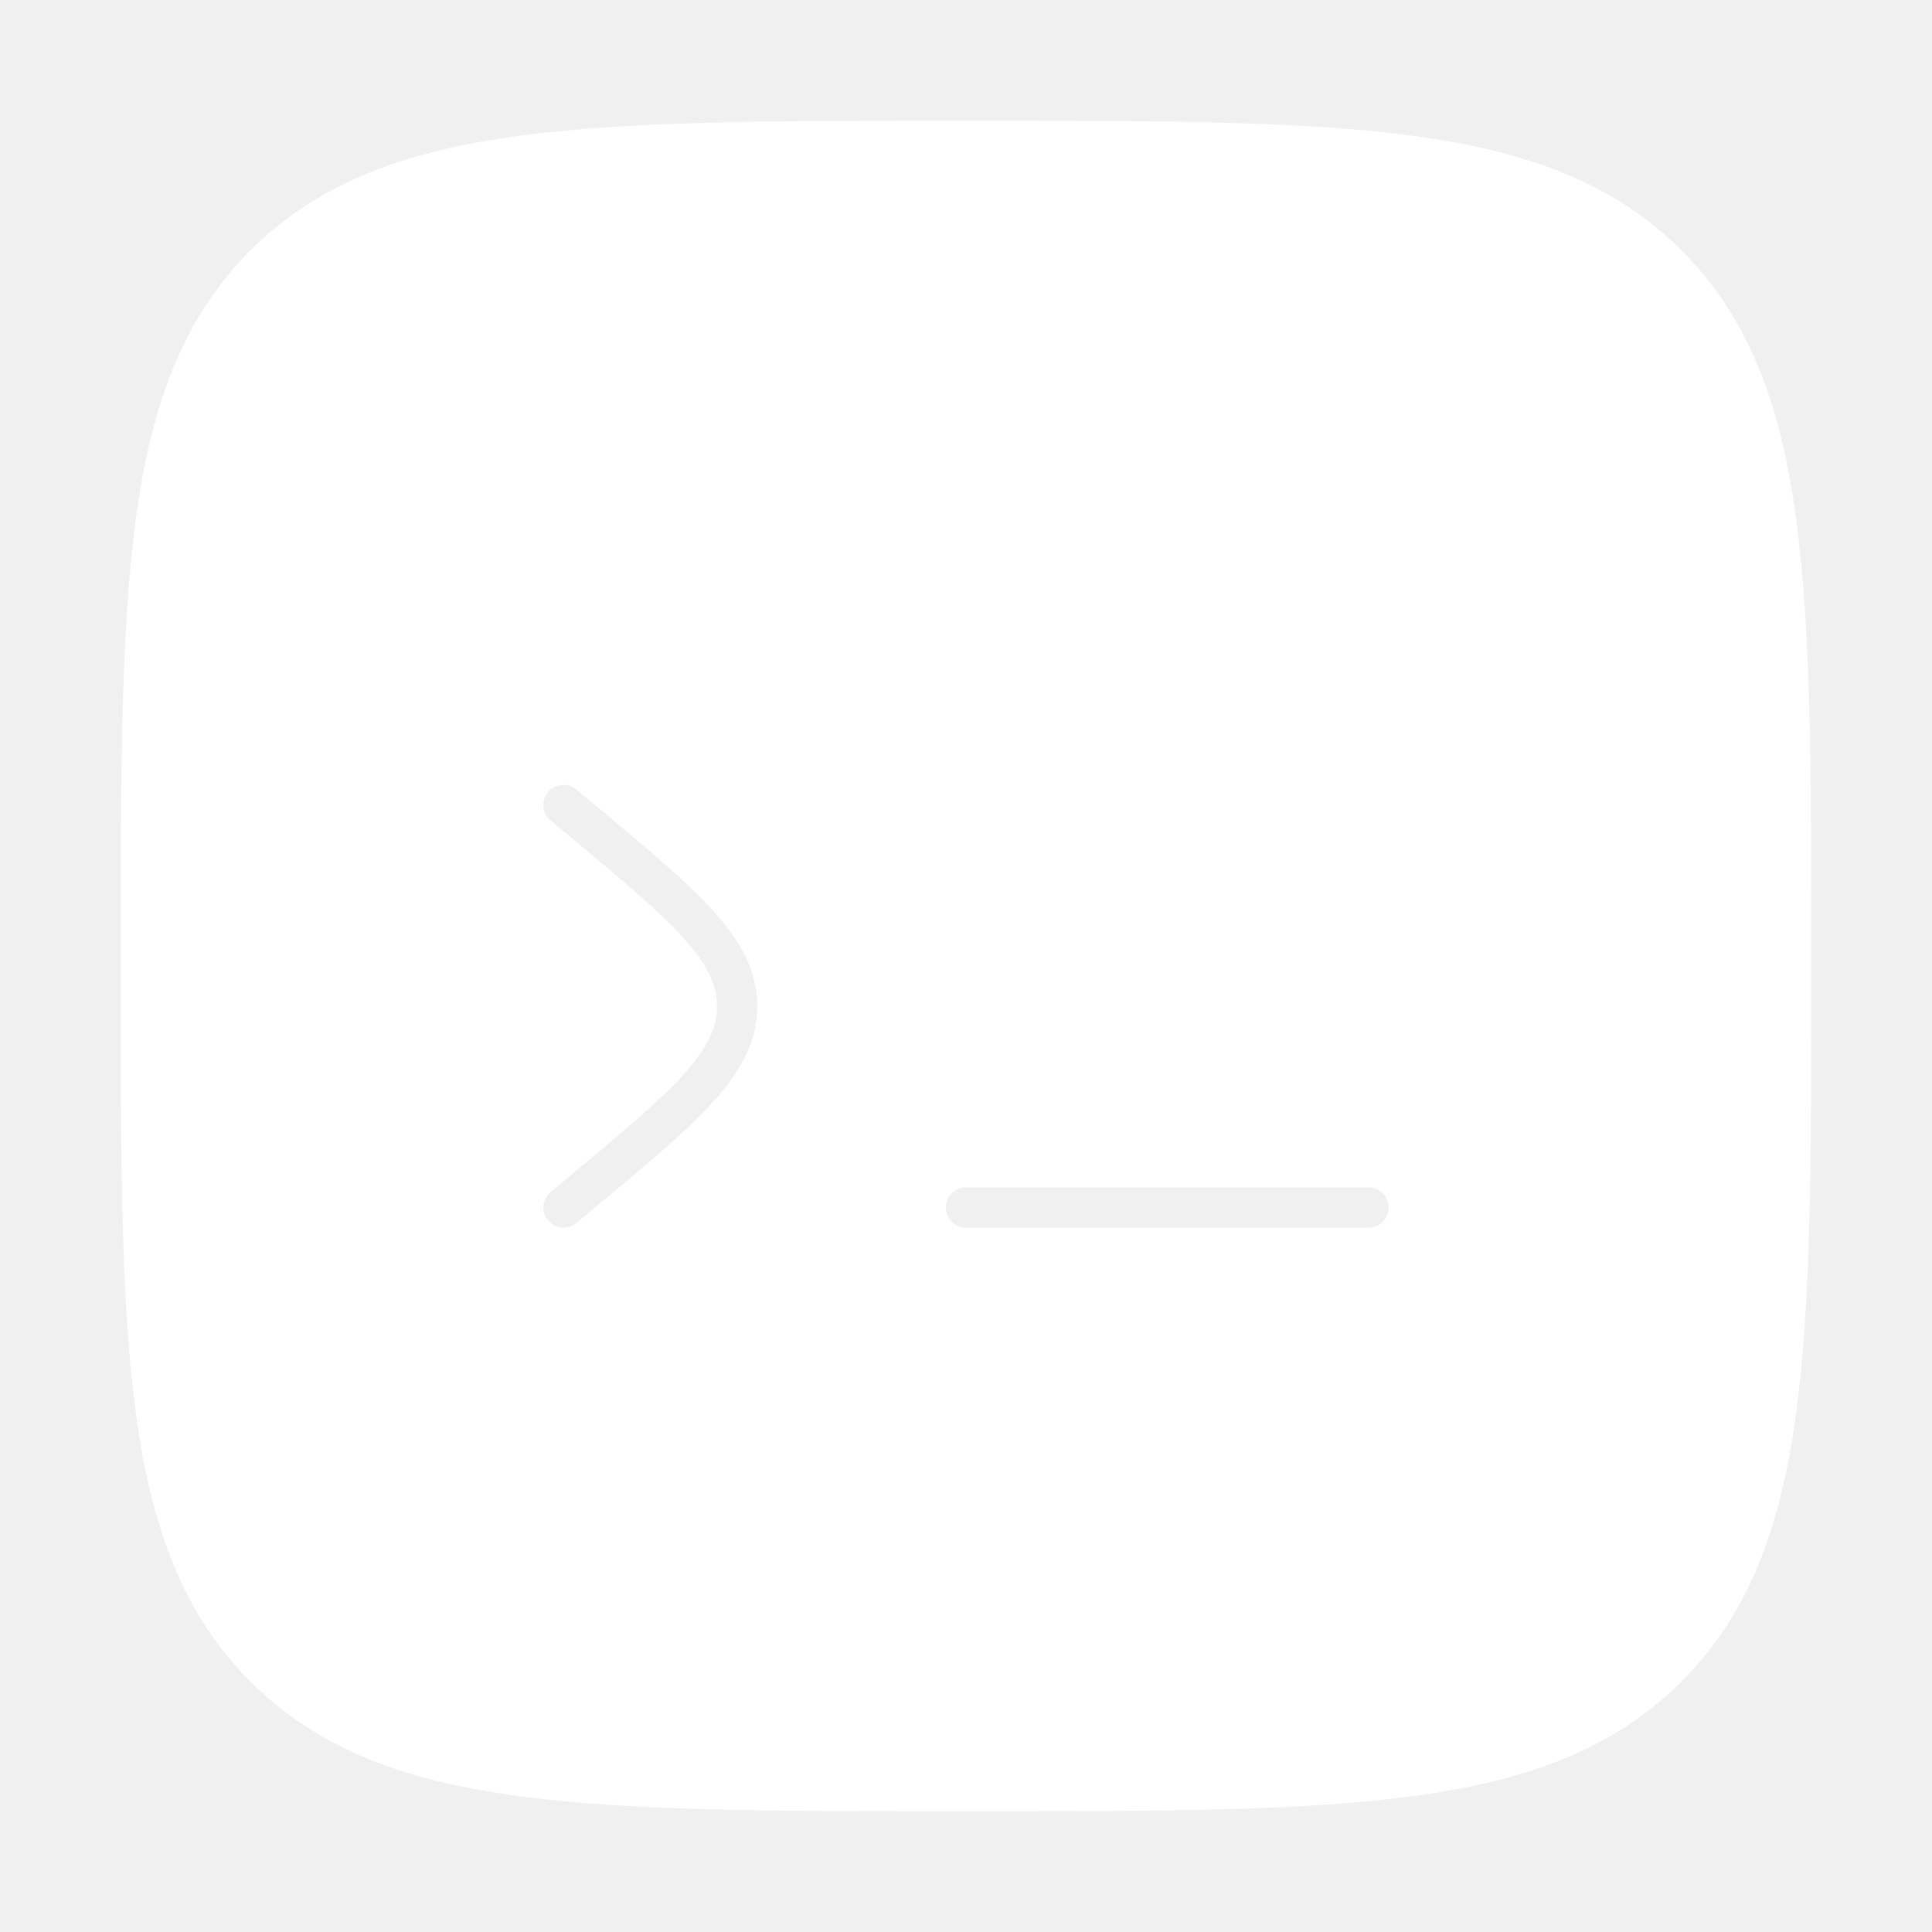
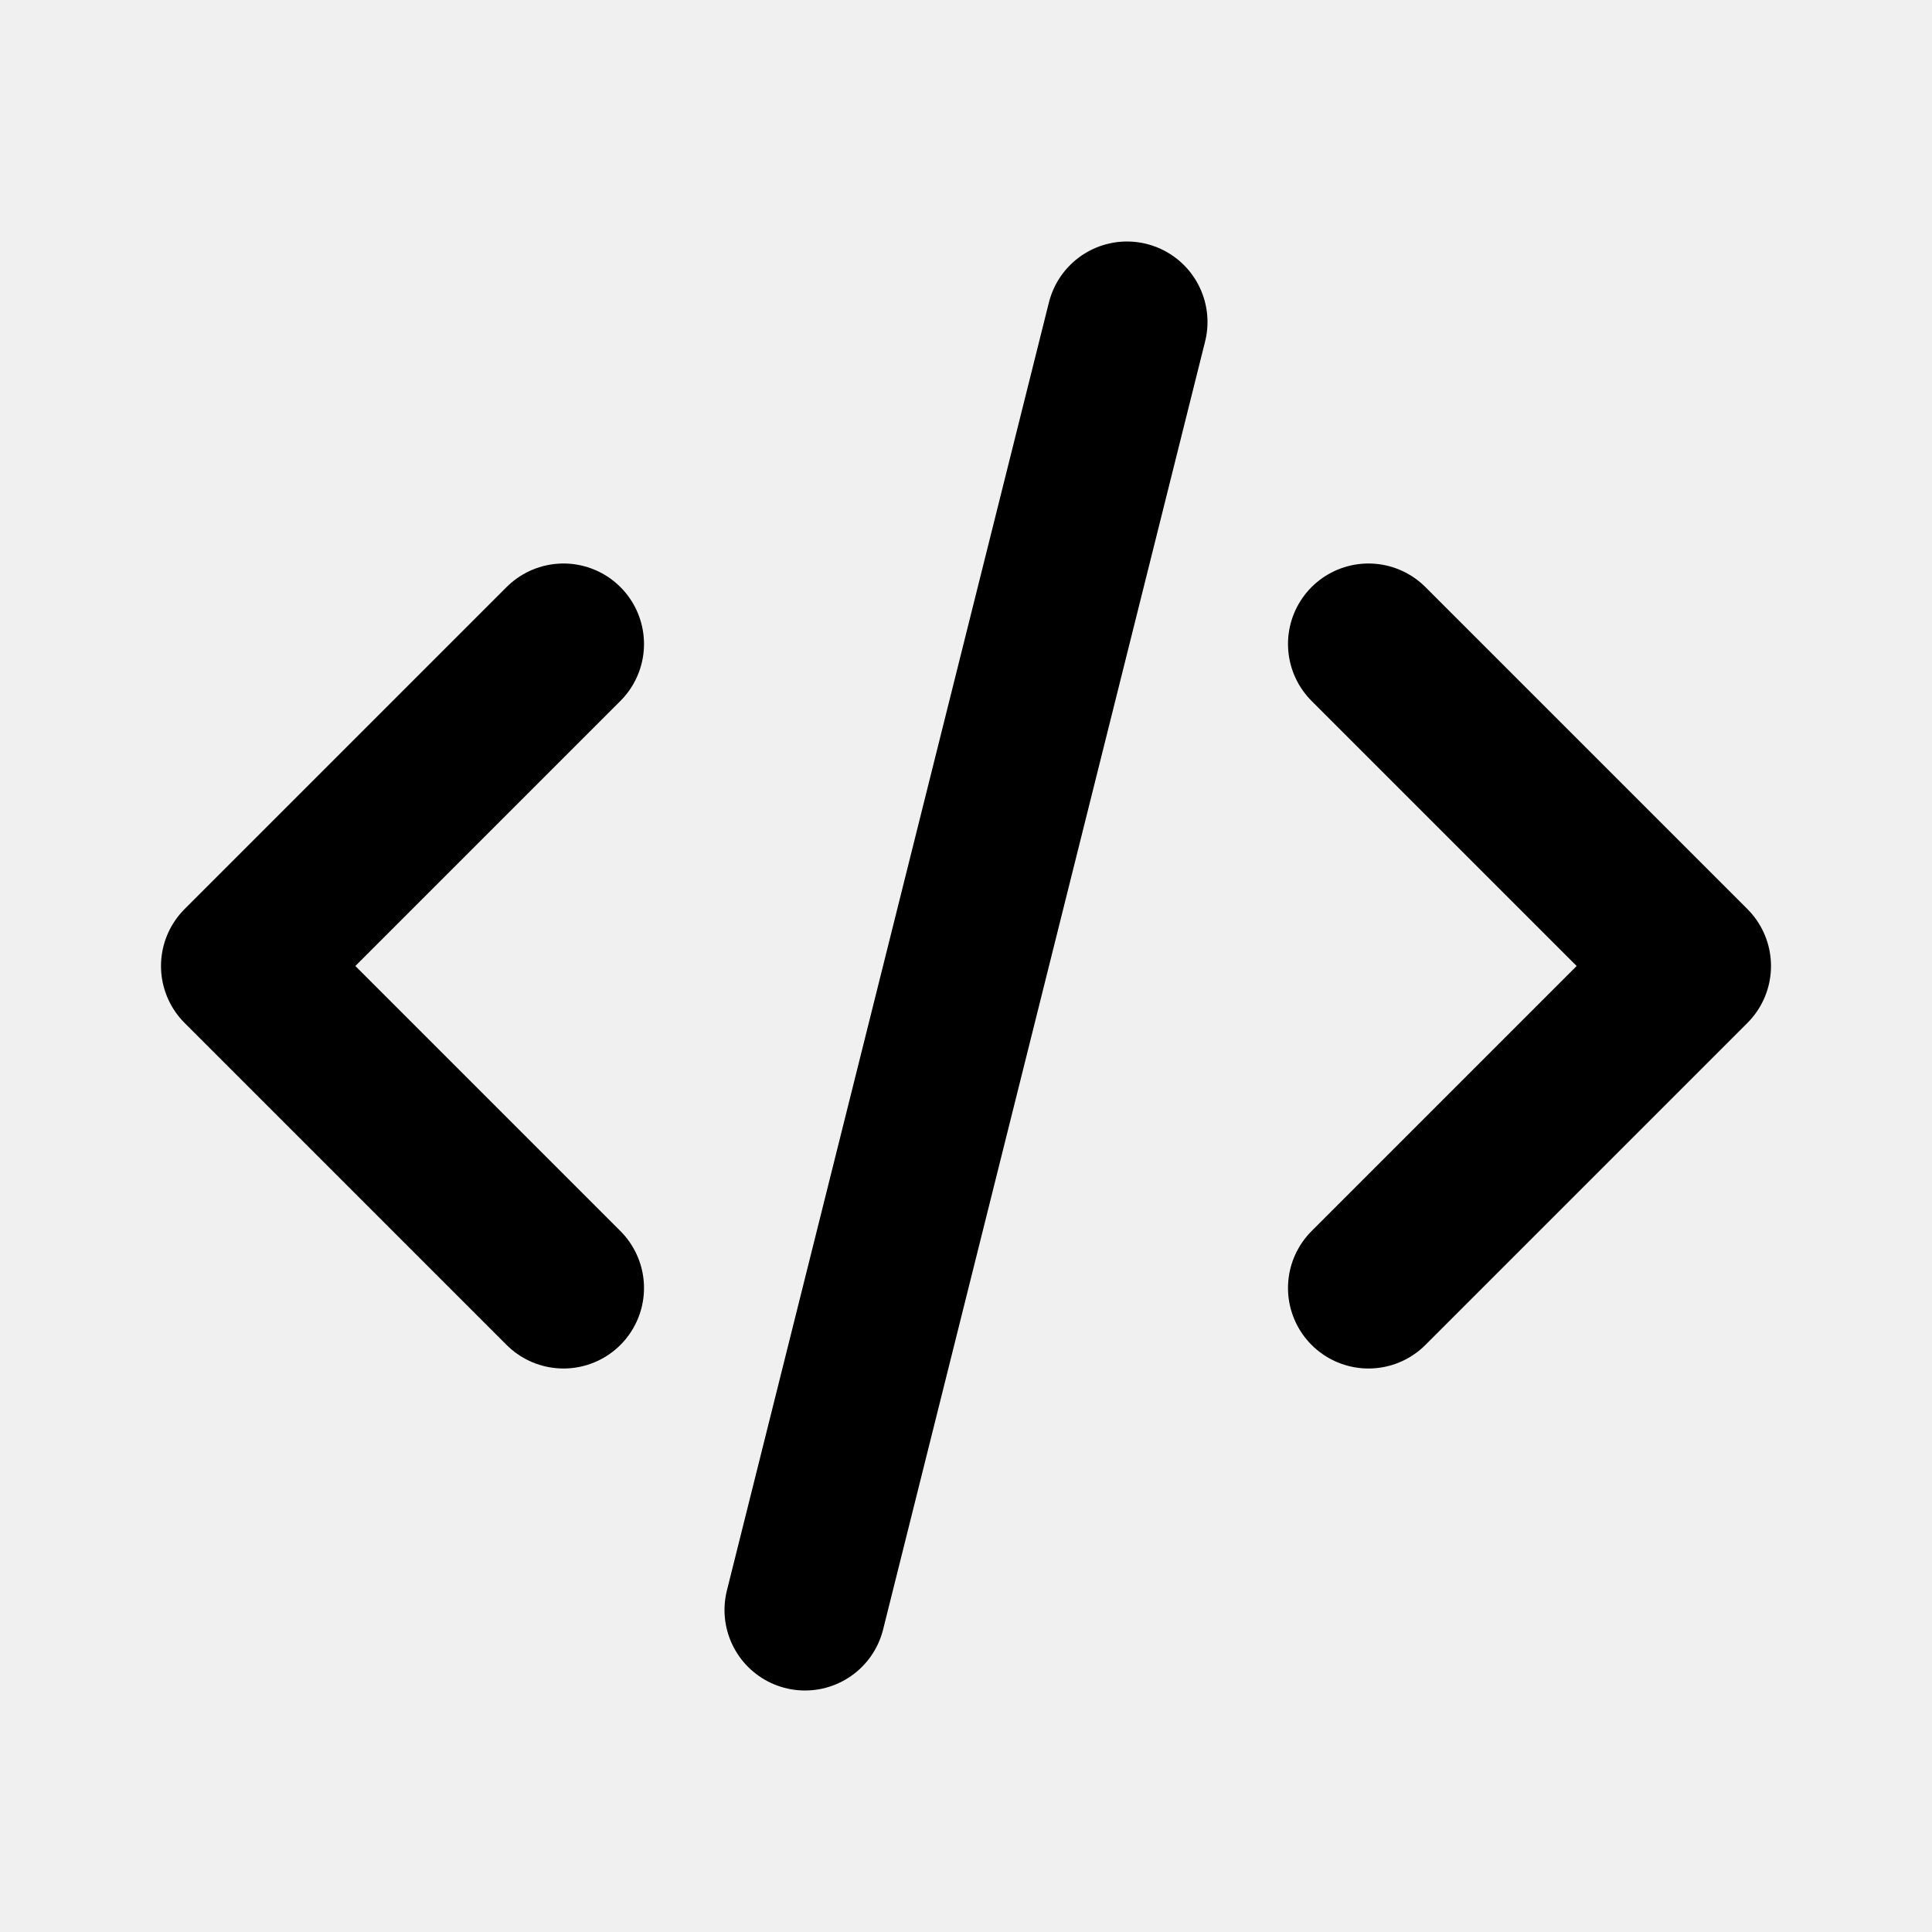
- <svg xmlns="http://www.w3.org/2000/svg" width="34px" height="34px" viewBox="0 0 24 24" fill="none" stroke="#ffffff">
-   <g id="SVGRepo_bgCarrier" stroke-width="0" />
-   <g id="SVGRepo_tracerCarrier" stroke-linecap="round" stroke-linejoin="round" />
-   <g id="SVGRepo_iconCarrier">
-     <path fill-rule="evenodd" clip-rule="evenodd" d="M3.464 3.464C2 4.929 2 7.286 2 12C2 16.714 2 19.071 3.464 20.535C4.929 22 7.286 22 12 22C16.714 22 19.071 22 20.535 20.535C22 19.071 22 16.714 22 12C22 7.286 22 4.929 20.535 3.464C19.071 2 16.714 2 12 2C7.286 2 4.929 2 3.464 3.464ZM6.424 9.52C6.689 9.202 7.162 9.159 7.48 9.424L7.757 9.654C8.362 10.158 8.877 10.587 9.233 10.982C9.612 11.401 9.907 11.883 9.907 12.5C9.907 13.117 9.612 13.599 9.233 14.018C8.877 14.413 8.362 14.842 7.757 15.346L7.48 15.576C7.162 15.841 6.689 15.798 6.424 15.48C6.159 15.162 6.202 14.689 6.52 14.424L6.754 14.229C7.413 13.68 7.843 13.319 8.12 13.013C8.382 12.722 8.407 12.586 8.407 12.5C8.407 12.414 8.382 12.278 8.12 11.987C7.843 11.681 7.413 11.32 6.754 10.771L6.52 10.576C6.202 10.311 6.159 9.838 6.424 9.52ZM17.75 15C17.75 15.414 17.414 15.75 17 15.75H12C11.586 15.75 11.25 15.414 11.25 15C11.25 14.586 11.586 14.25 12 14.25H17C17.414 14.25 17.75 14.586 17.75 15Z" fill="#ffffff" />
-   </g>
+ <svg xmlns="http://www.w3.org/2000/svg" class="size-7" width="24" height="24" viewBox="0 0 24 24" stroke-width="2" stroke="currentColor" fill="none" stroke-linecap="round" stroke-linejoin="round">
+   <path stroke="none" d="M0 0h24v24H0z" fill="none" />
+   <path d="M7 8l-4 4l4 4" />
+   <path d="M17 8l4 4l-4 4" />
+   <path d="M14 4l-4 16" />
</svg>
